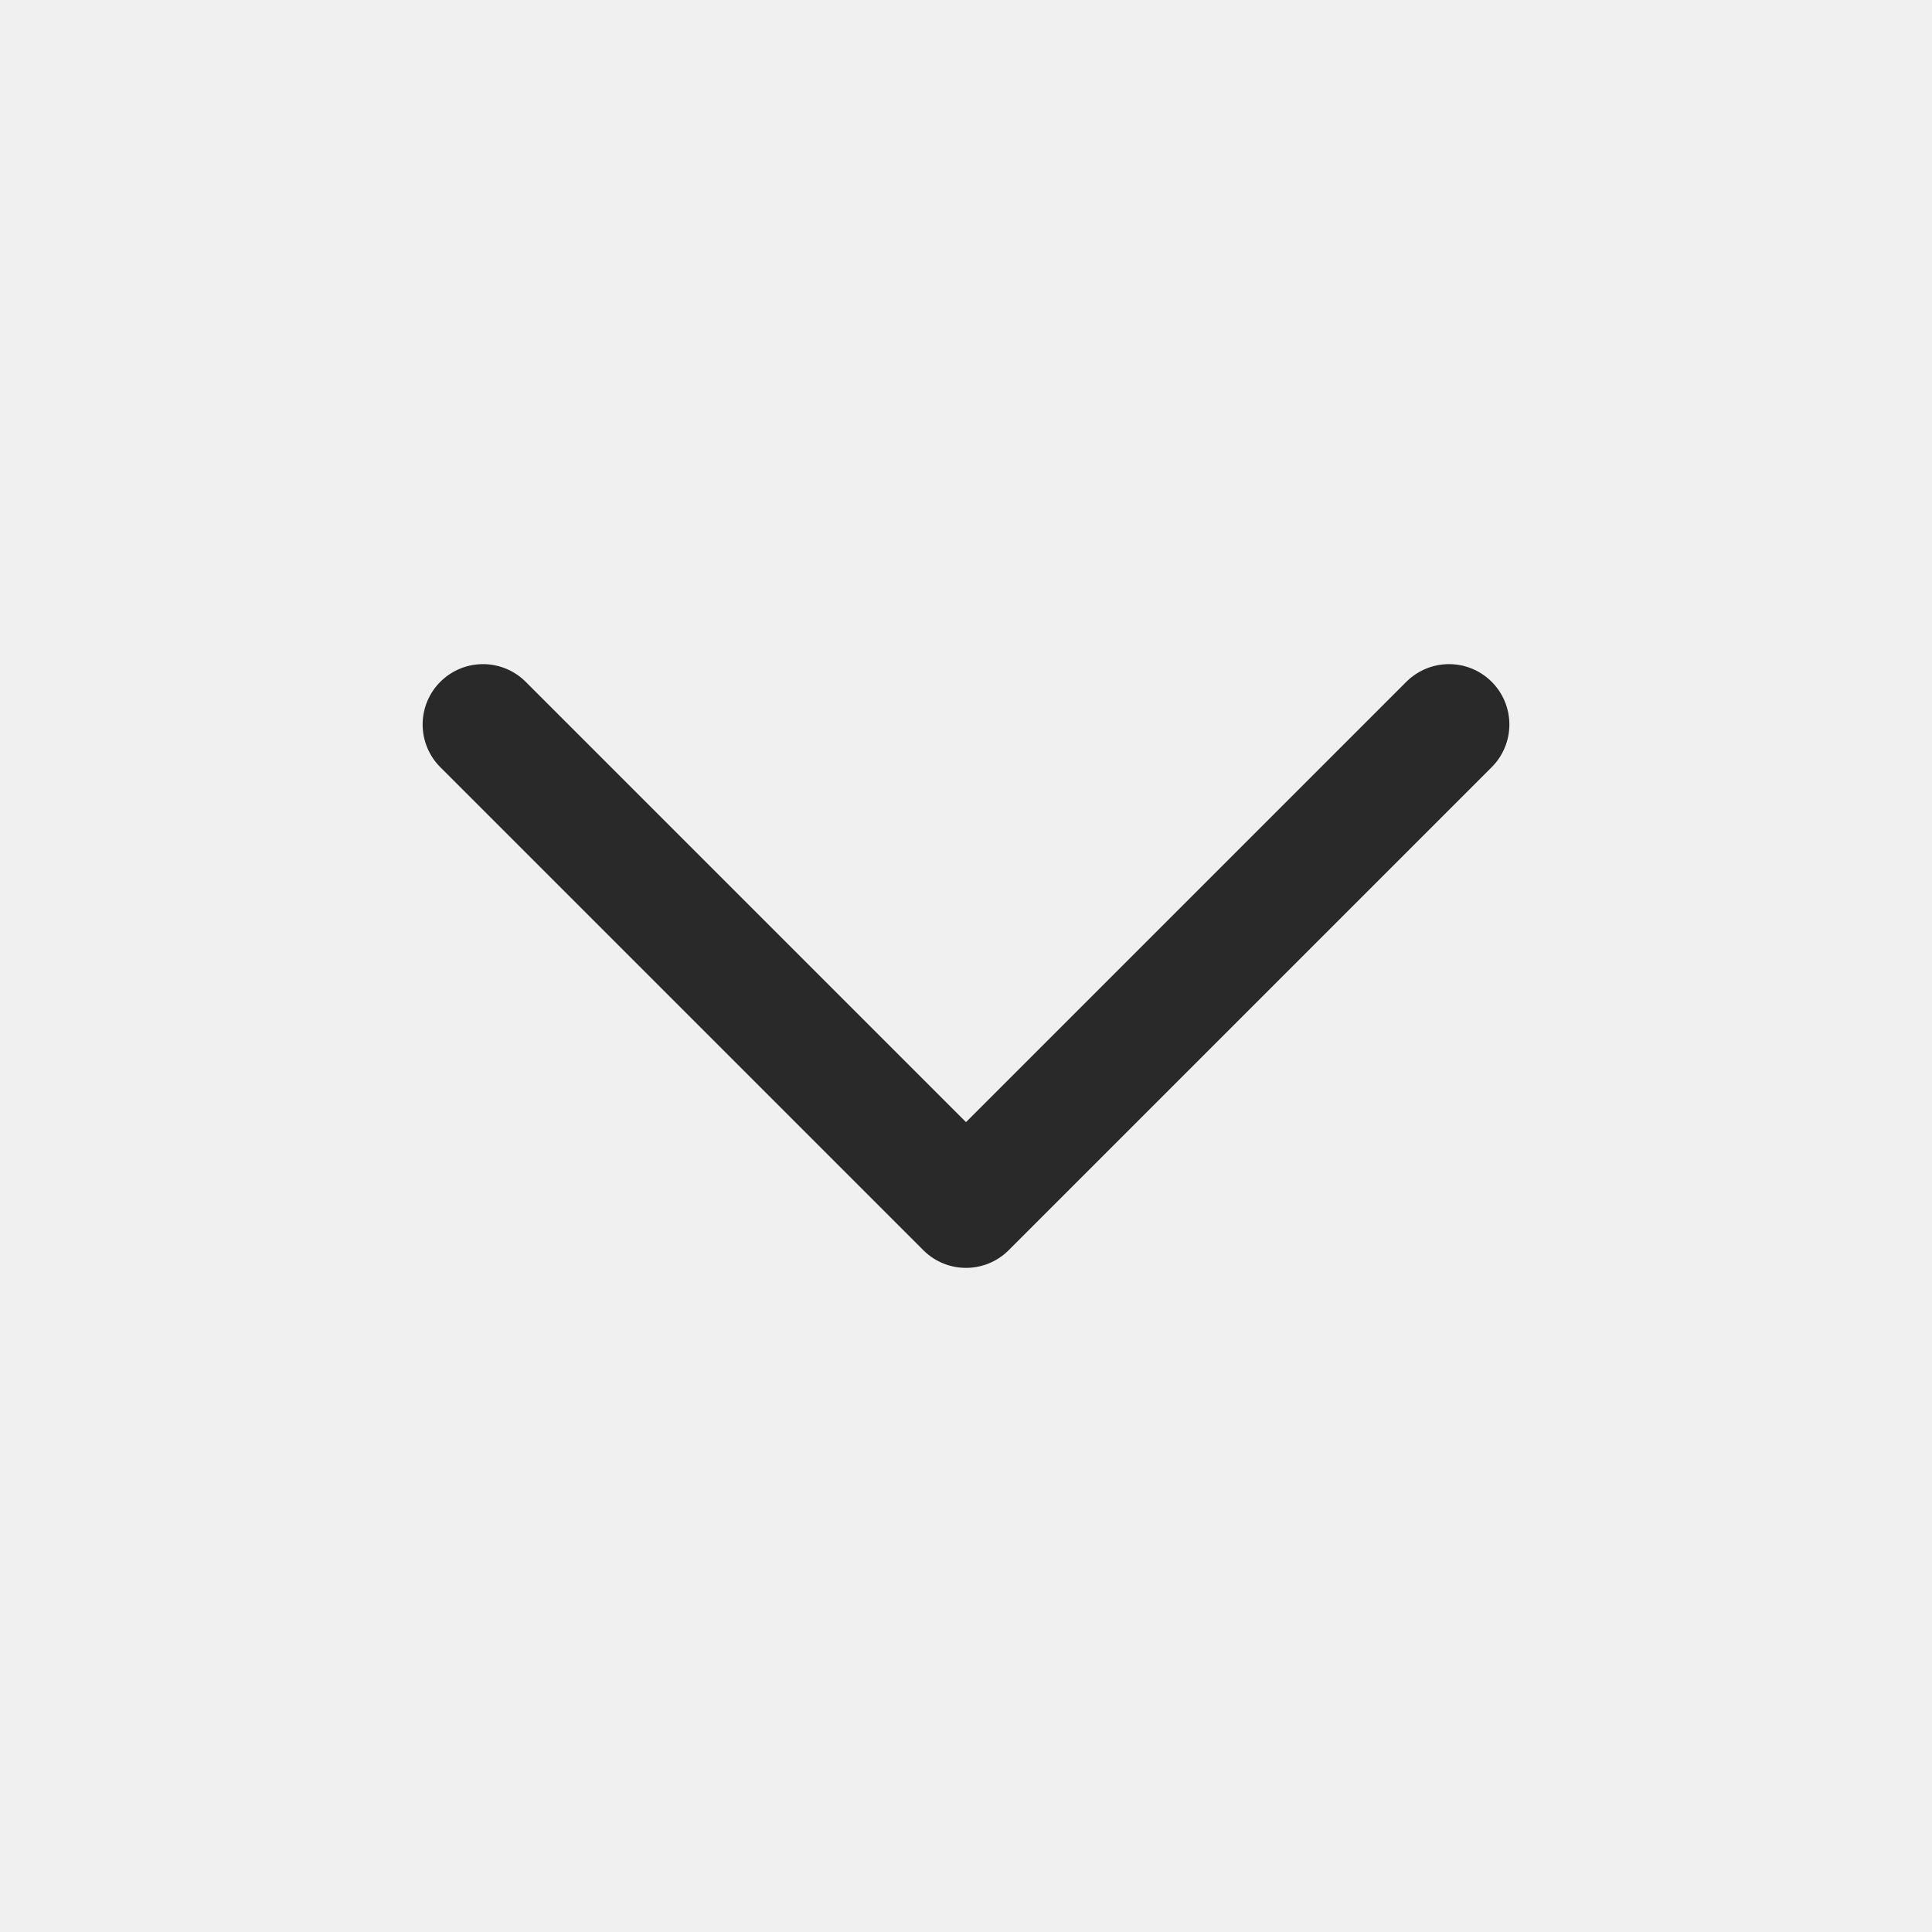
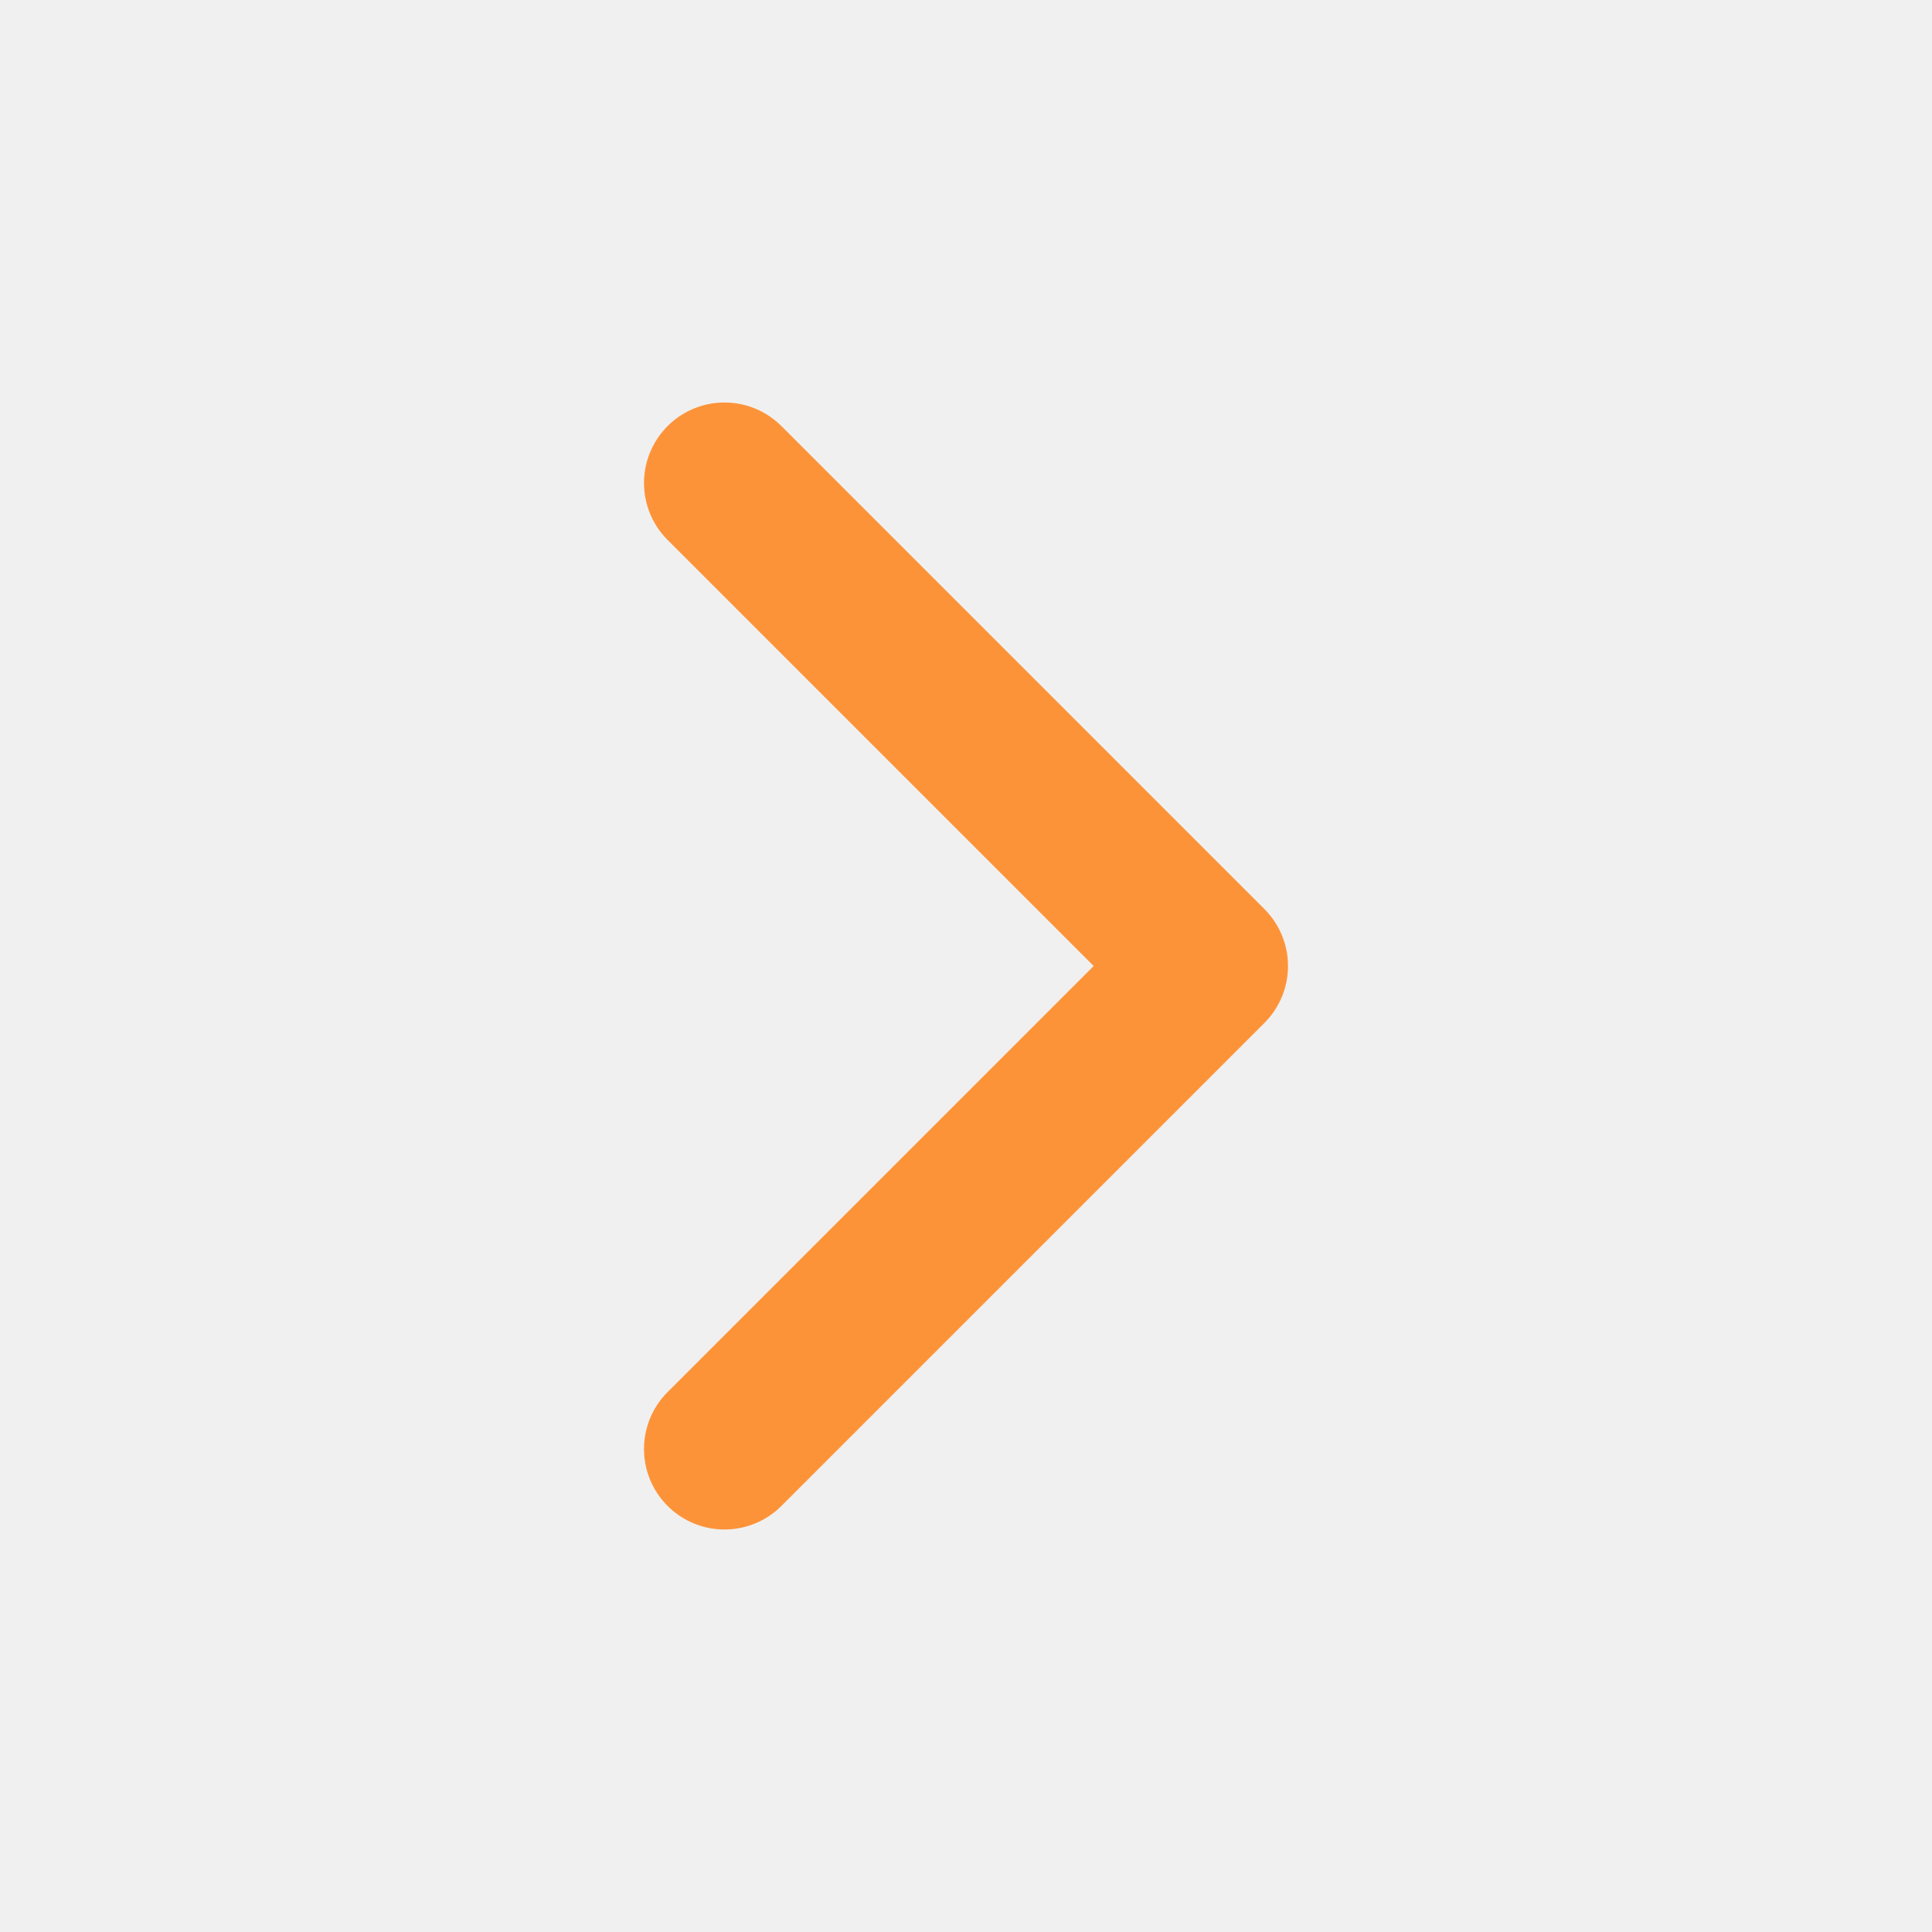
- <svg xmlns="http://www.w3.org/2000/svg" width="16" height="16" viewBox="0 0 16 16" fill="none">
-   <g clip-path="url(#clip0_9153_4411)">
-     <path d="M4 6L8 10L12 6" stroke="#292929" stroke-linecap="round" stroke-linejoin="round" />
+ <svg xmlns="http://www.w3.org/2000/svg" width="18" height="18" viewBox="0 0 18 18" fill="none">
+   <g id="arrows-diagrams-04 3" clip-path="url(#clip0_6485_14095)">
+     <path id="Vector" d="M6.75 13.5L11.25 9L6.75 4.5" stroke="#FD9339" stroke-width="1.5" stroke-linecap="round" stroke-linejoin="round" />
  </g>
  <defs>
-     <clipPath id="clip0_9153_4411">
-       <rect width="16" height="16" fill="white" transform="matrix(0 1 -1 0 16 0)" />
+     <clipPath id="clip0_6485_14095">
+       <rect width="18" height="18" fill="white" />
    </clipPath>
  </defs>
</svg>
